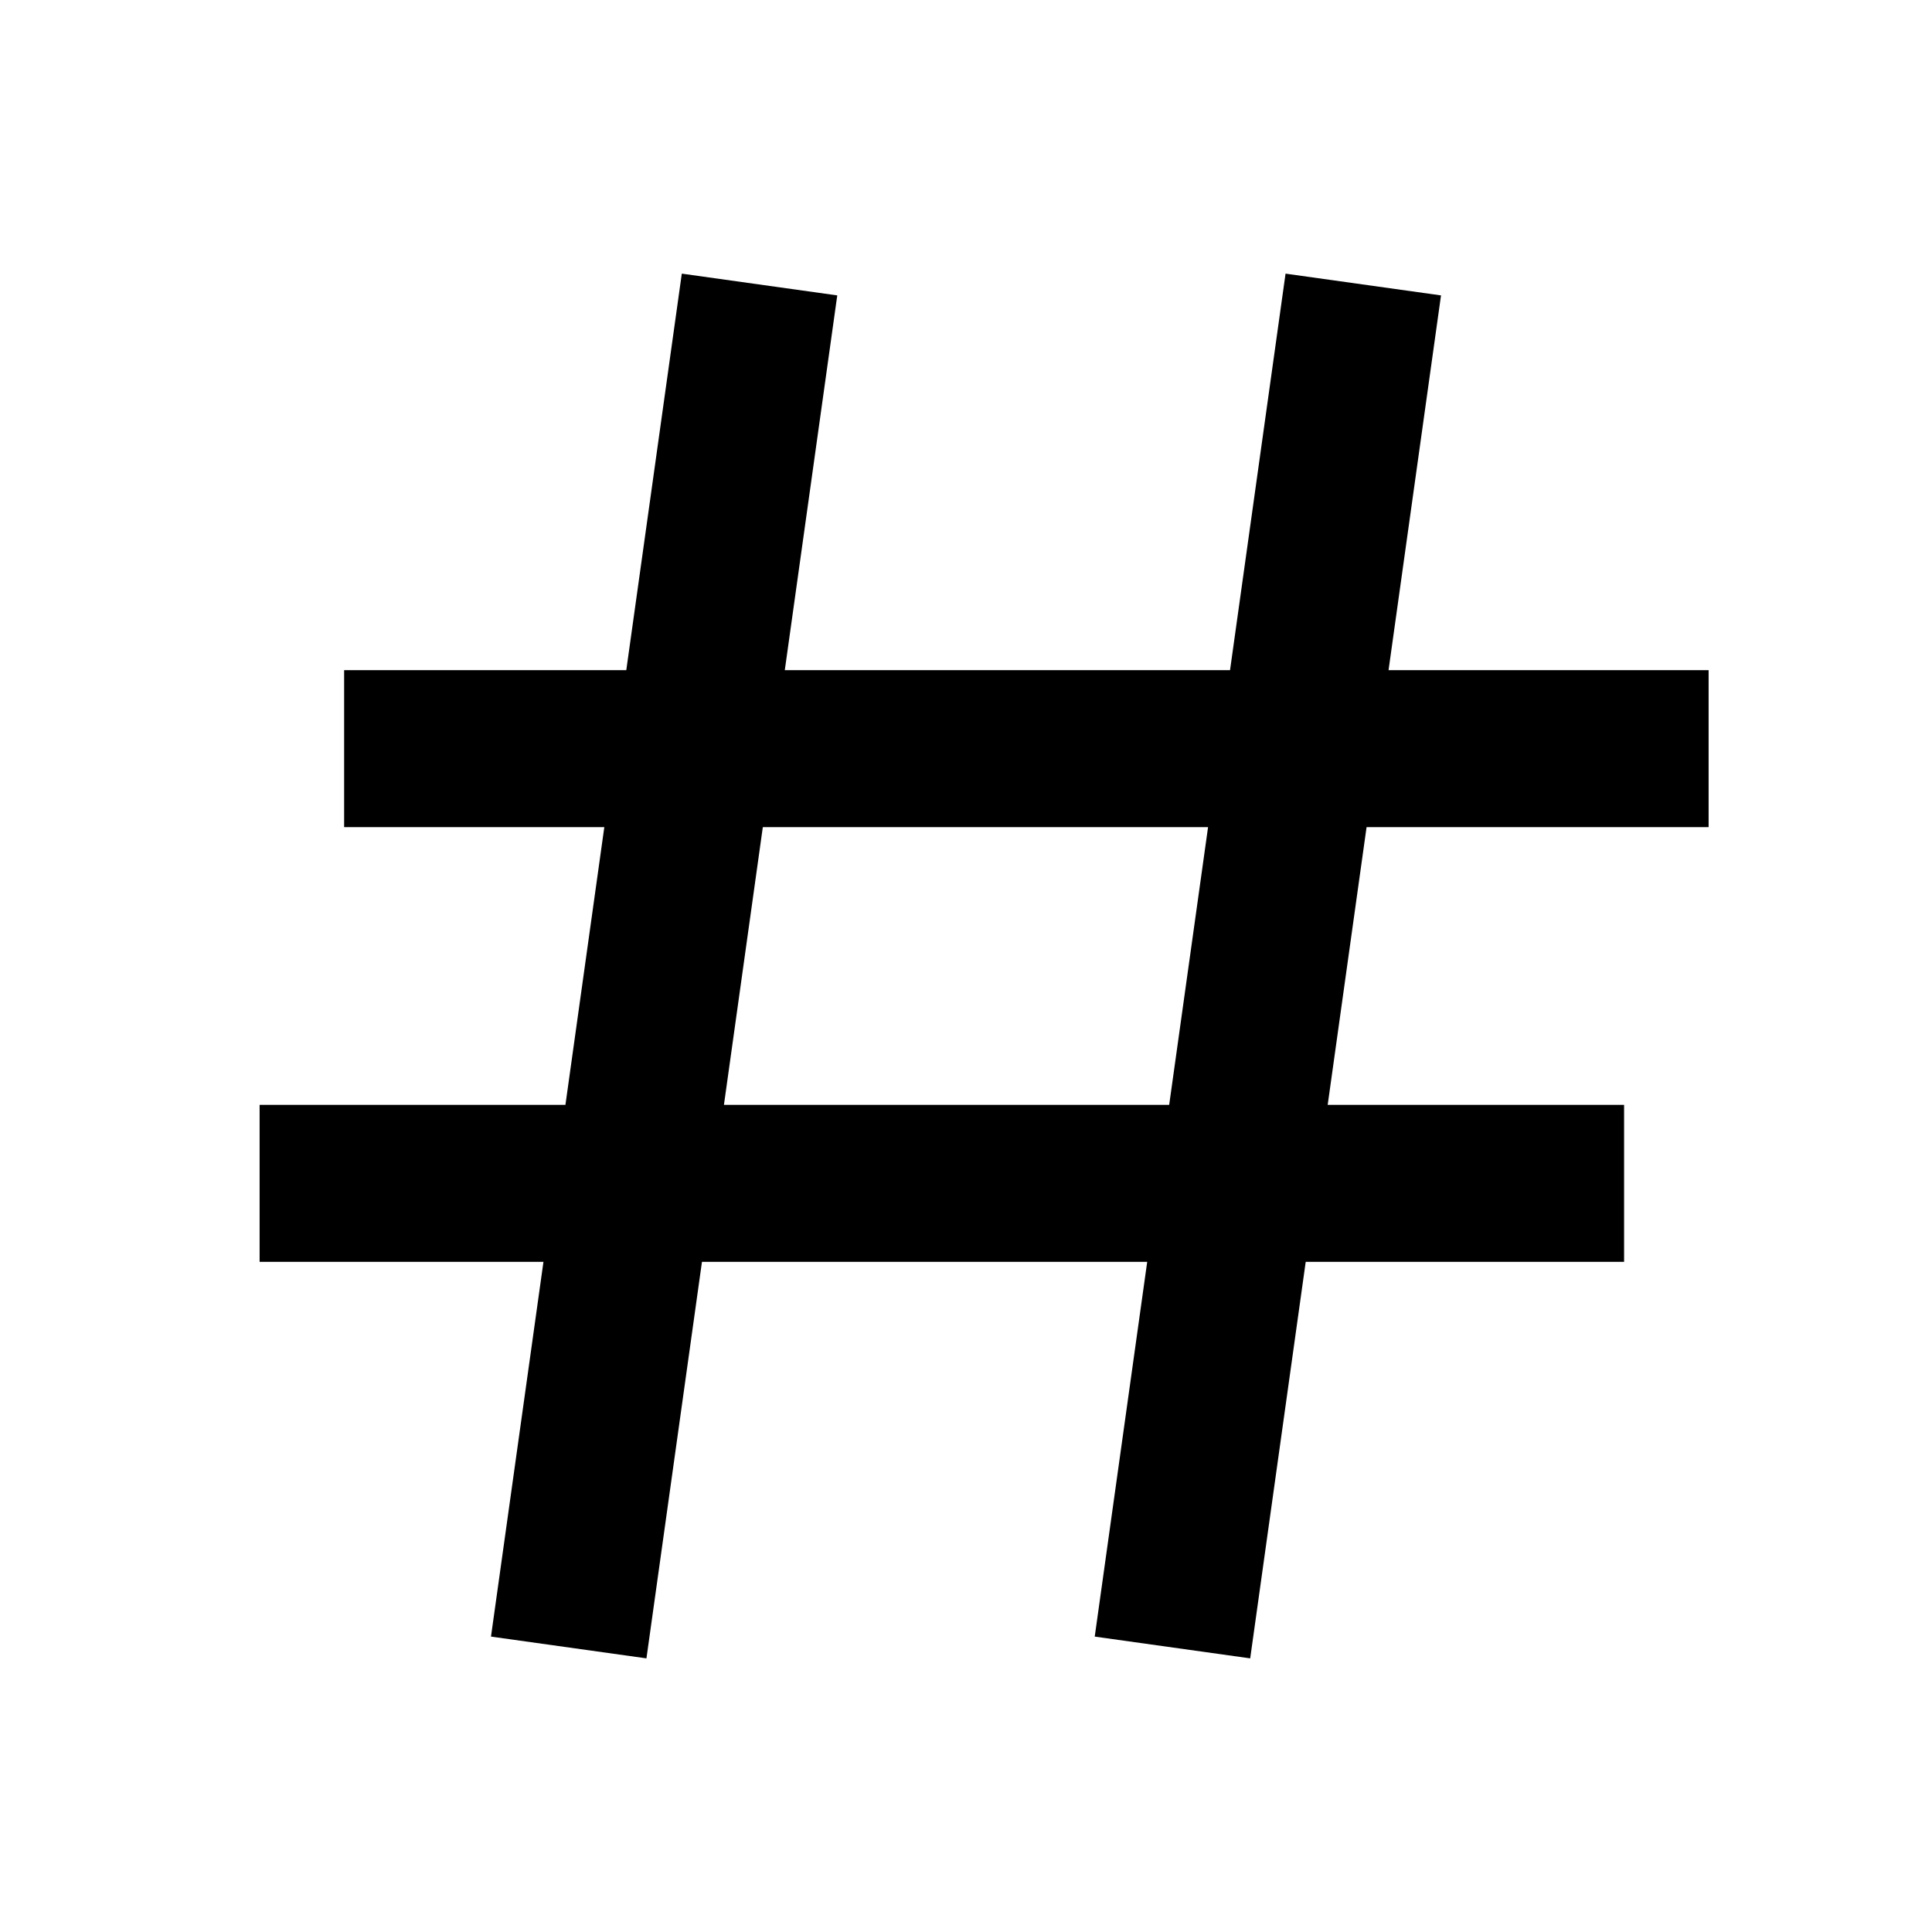
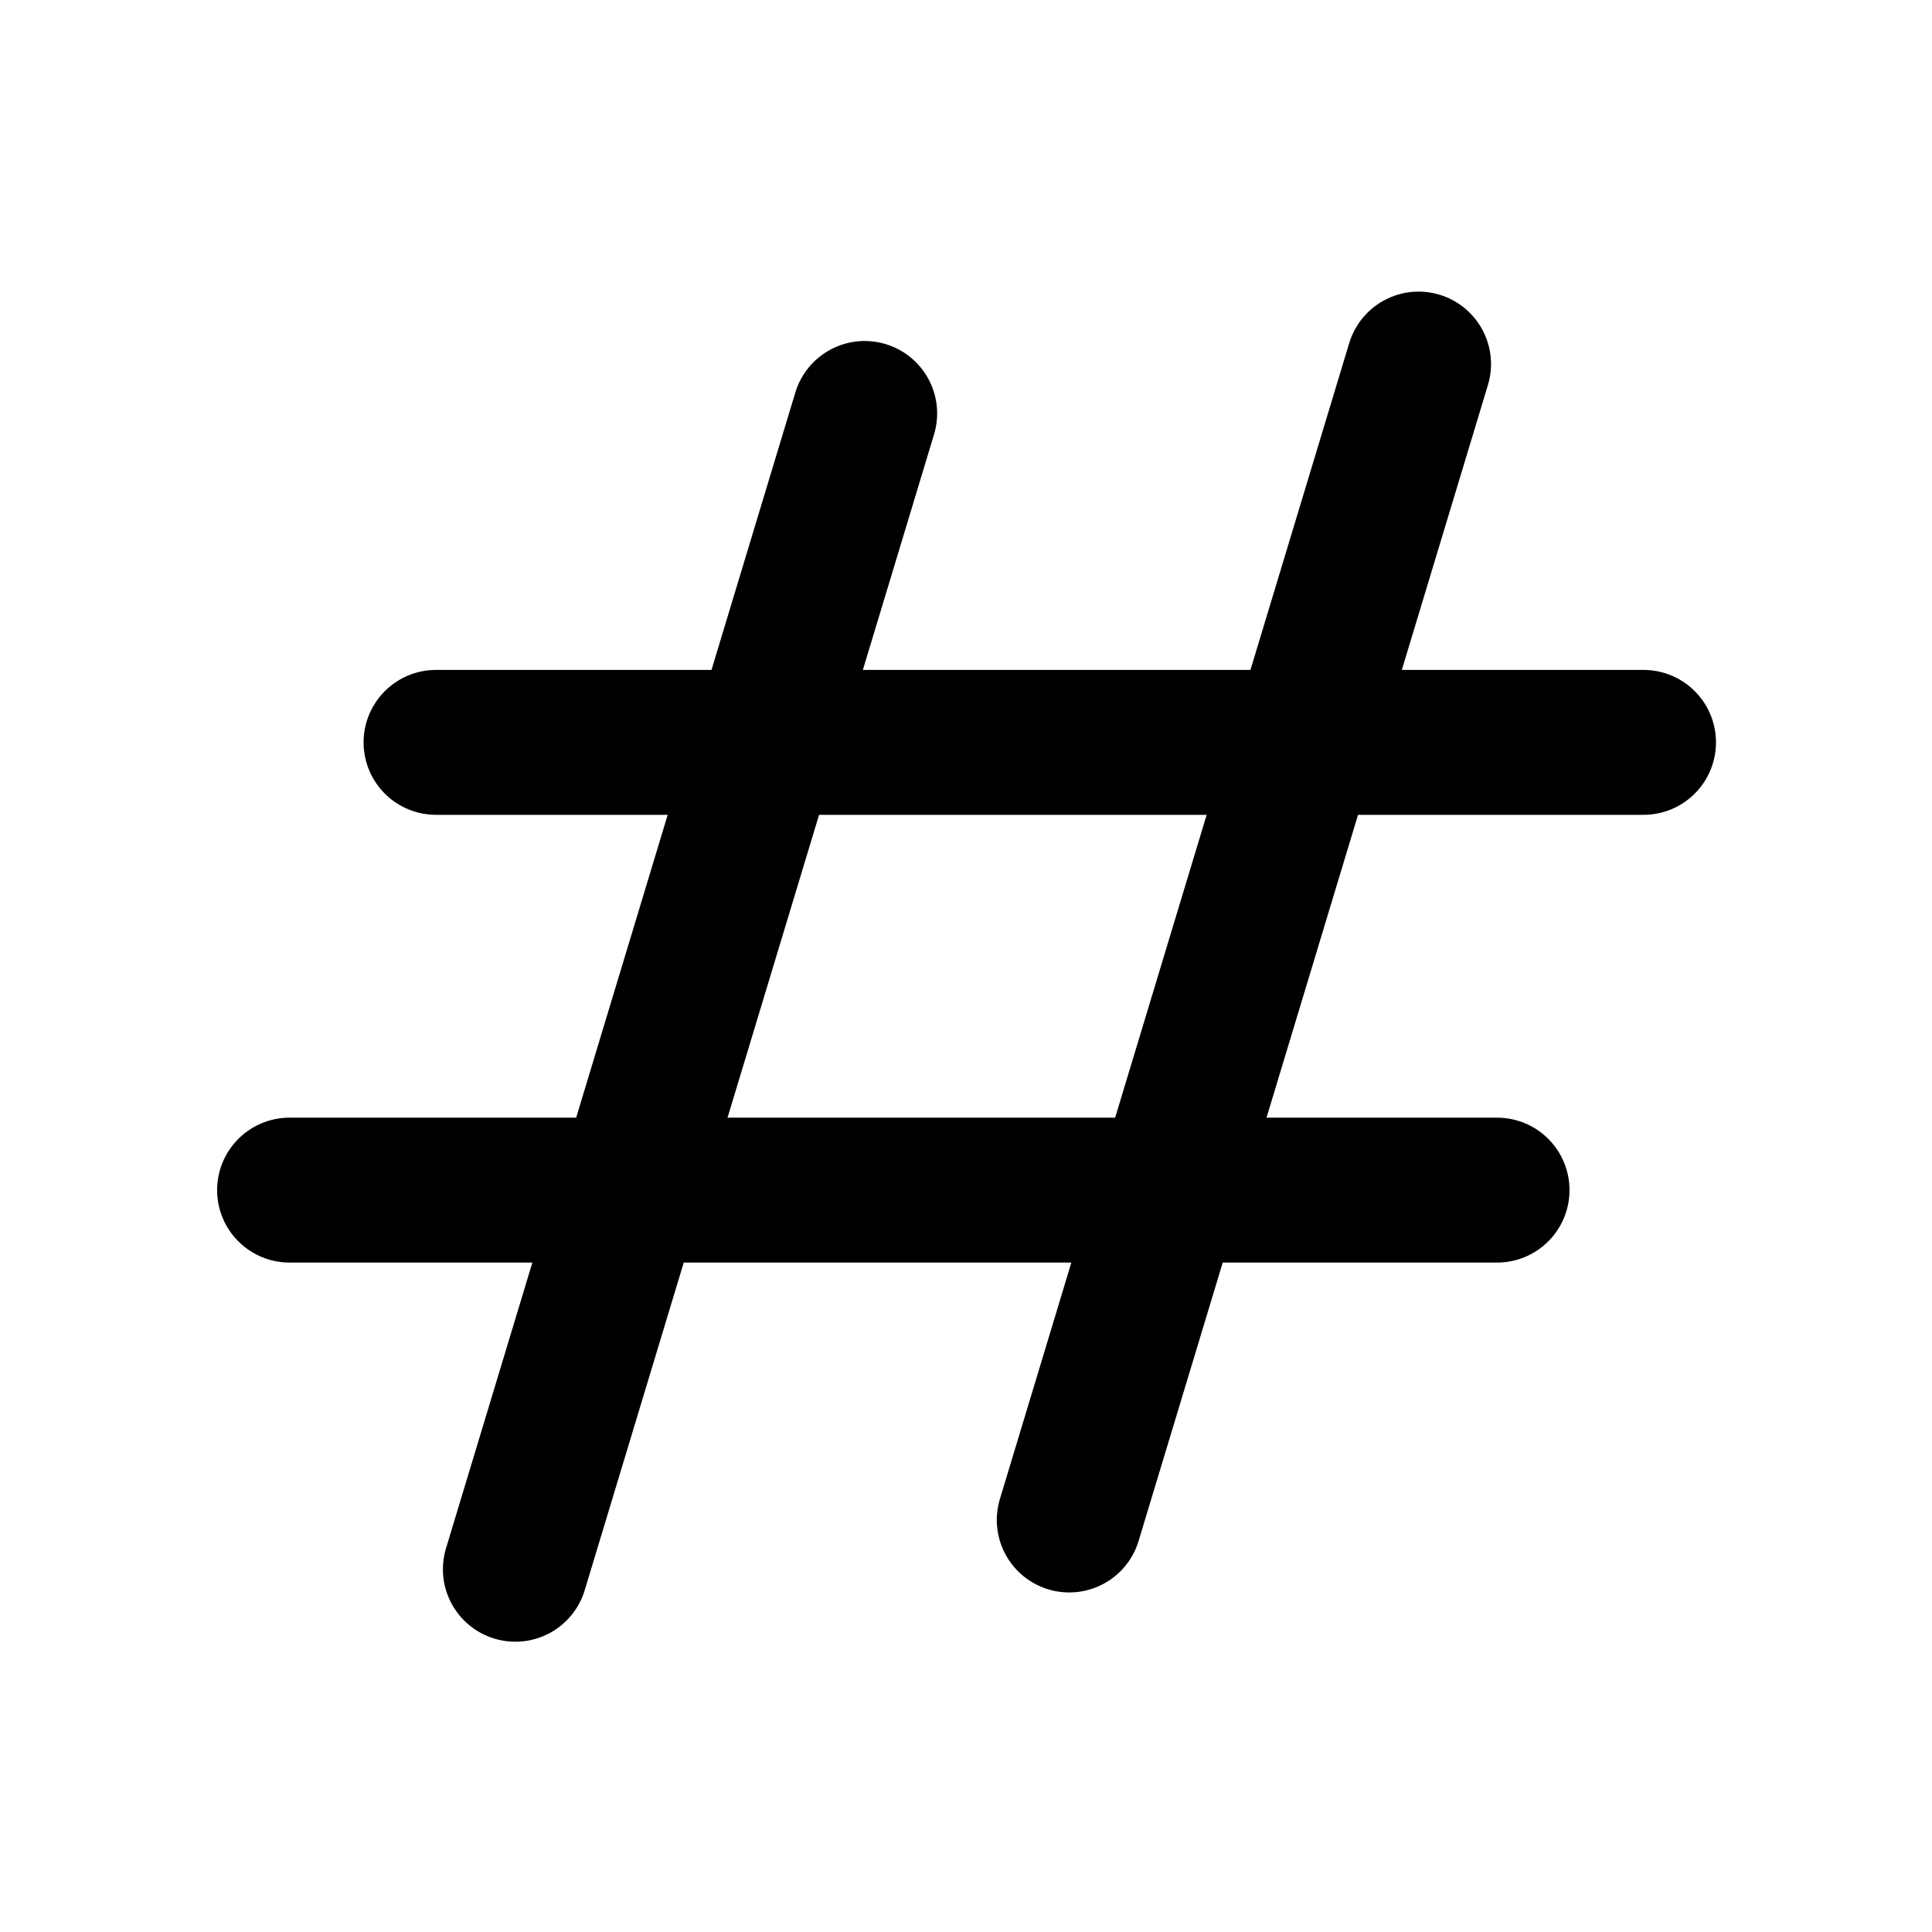
- <svg xmlns="http://www.w3.org/2000/svg" width="16" height="16" viewBox="0 0 16 16" fill="none">
-   <g stroke="currentColor" stroke-width="1.3" stroke-linecap="square" stroke-linejoin="miter" stroke-miterlimit="10">
-     <path d="M6.2 3 4.8 13" />
-     <path d="M11.2 3 9.8 13" />
-     <path d="M3.5 6.2h10" />
-     <path d="M2.8 9.8h10" />
-   </g>
+ <svg xmlns="http://www.w3.org/2000/svg" width="16" height="16" fill="none">
+   <path stroke="currentColor" stroke-linecap="round" stroke-width="1.2" d="m11.748 3.015-2.893 9.573M7.161 3.424l-2.893 9.572M3.611 6.148h10M2.398 9.856h10" />
</svg>
